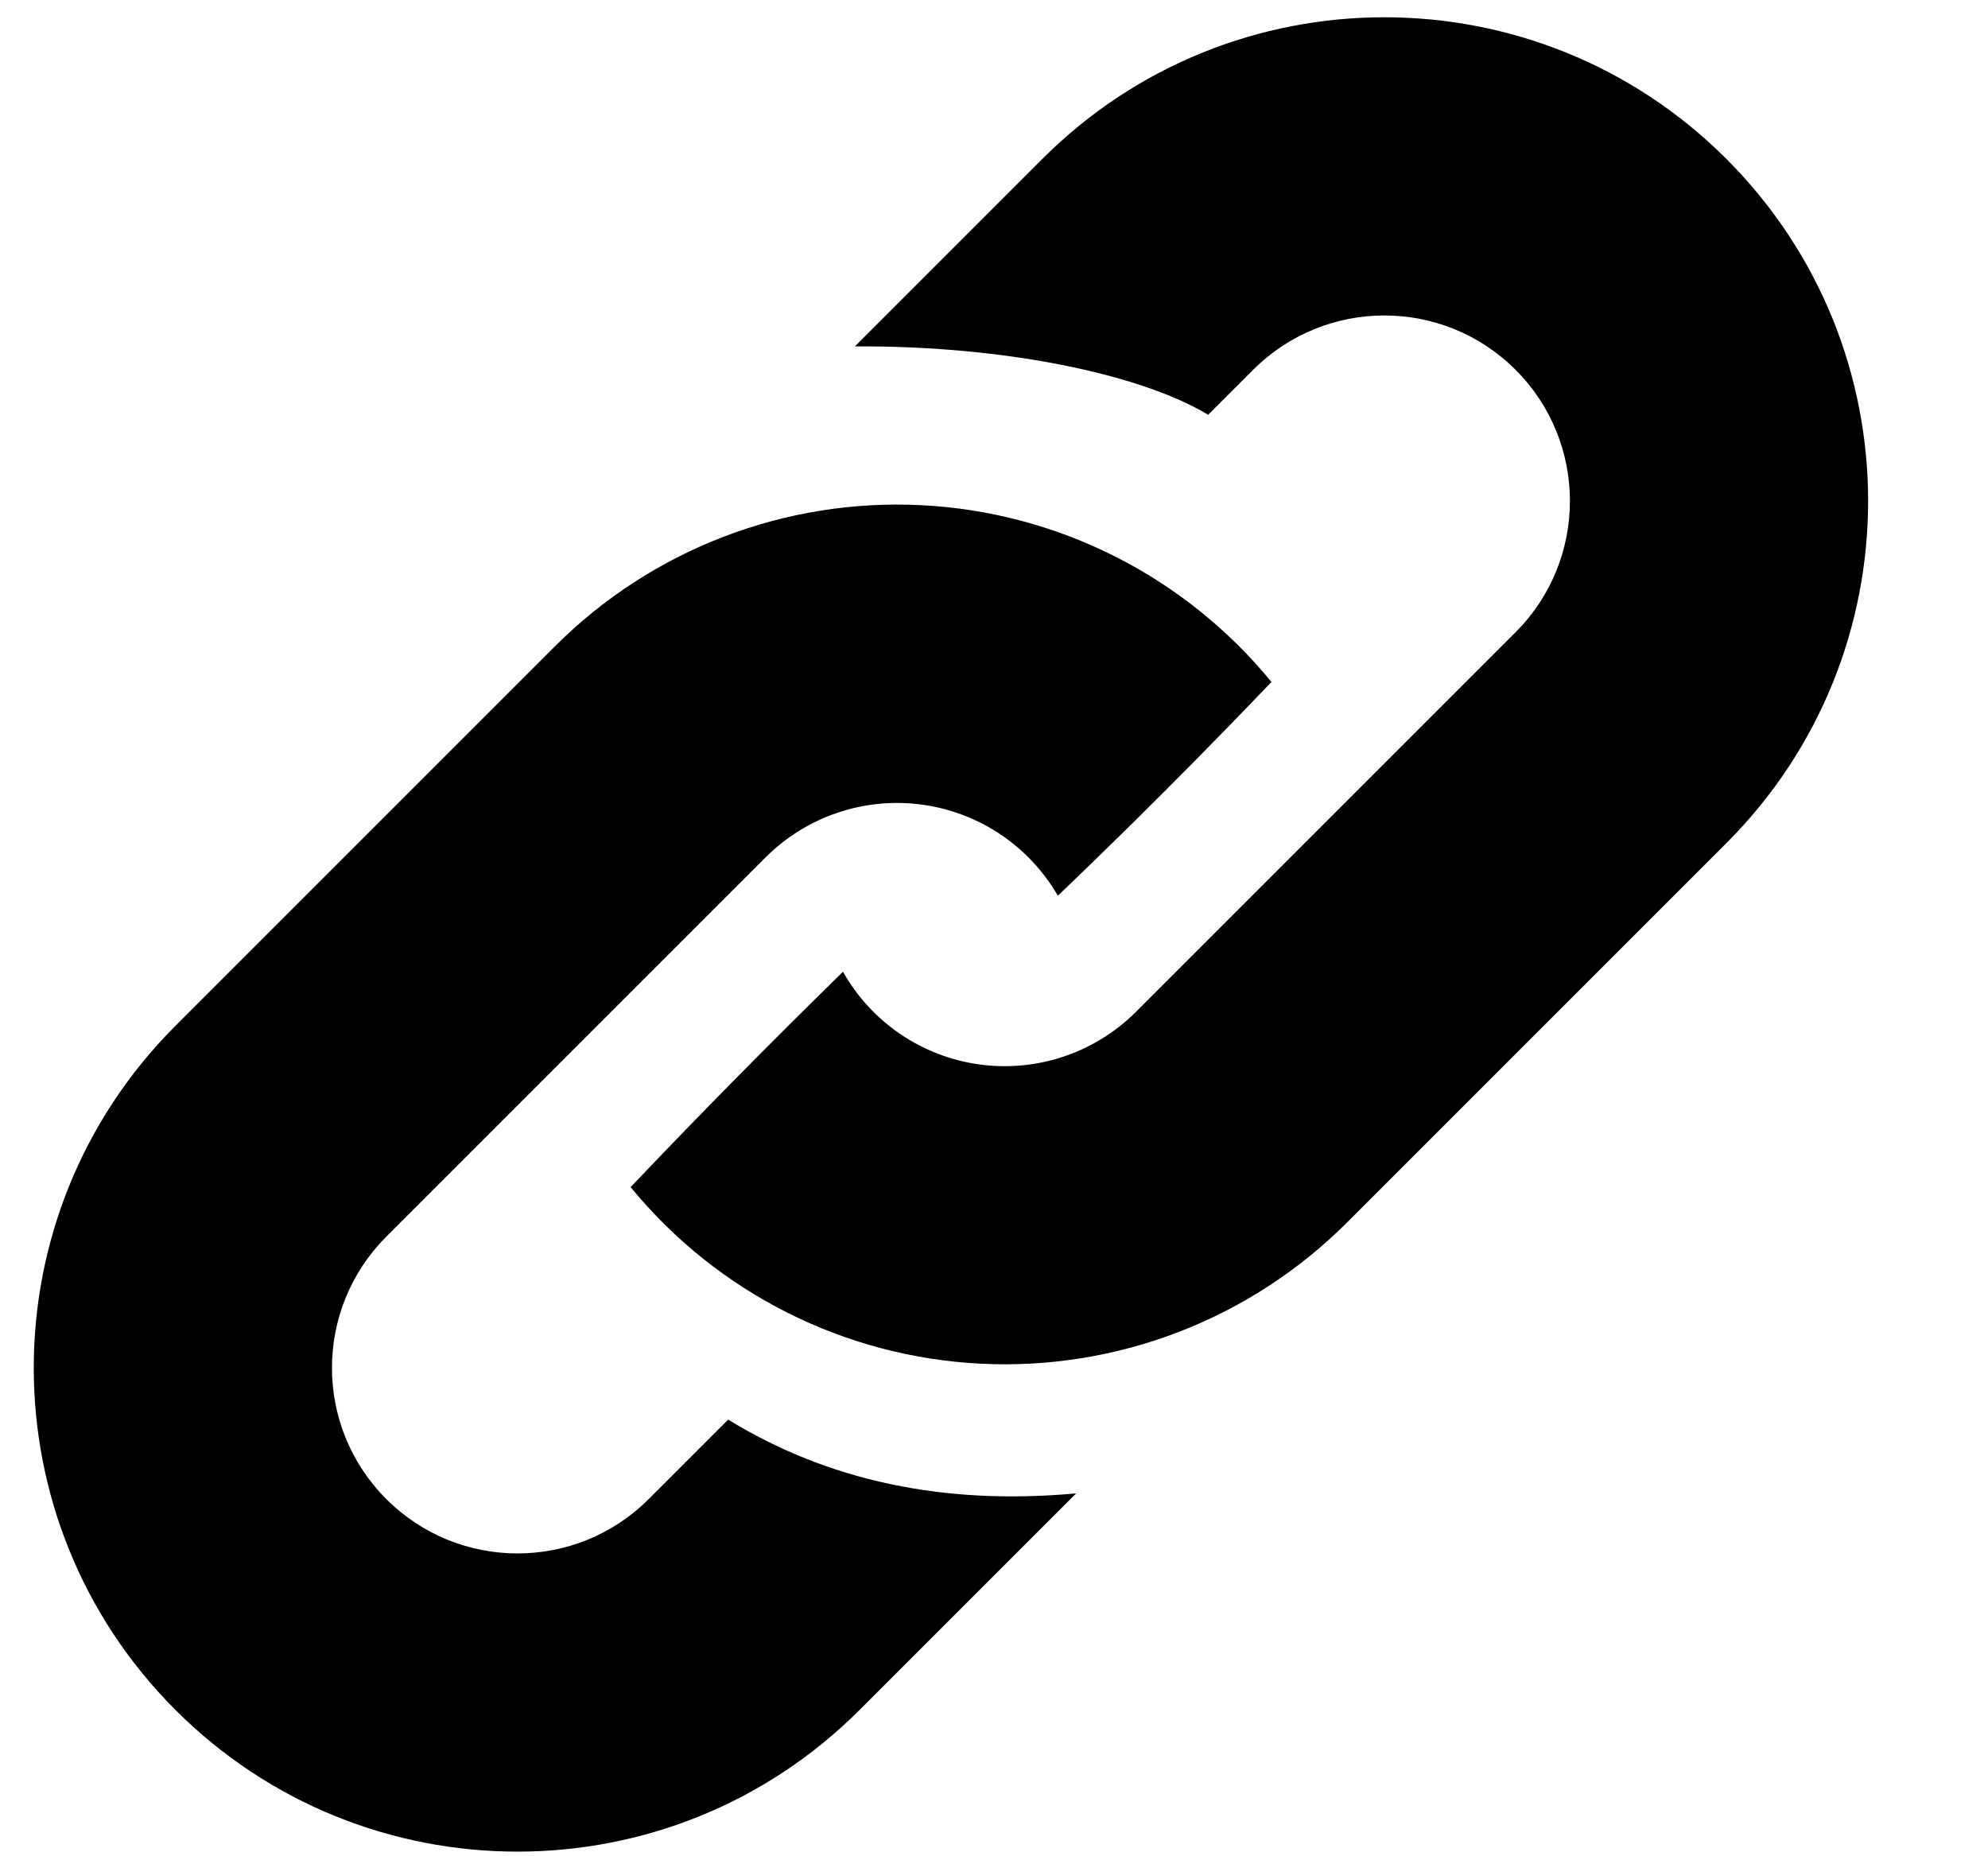
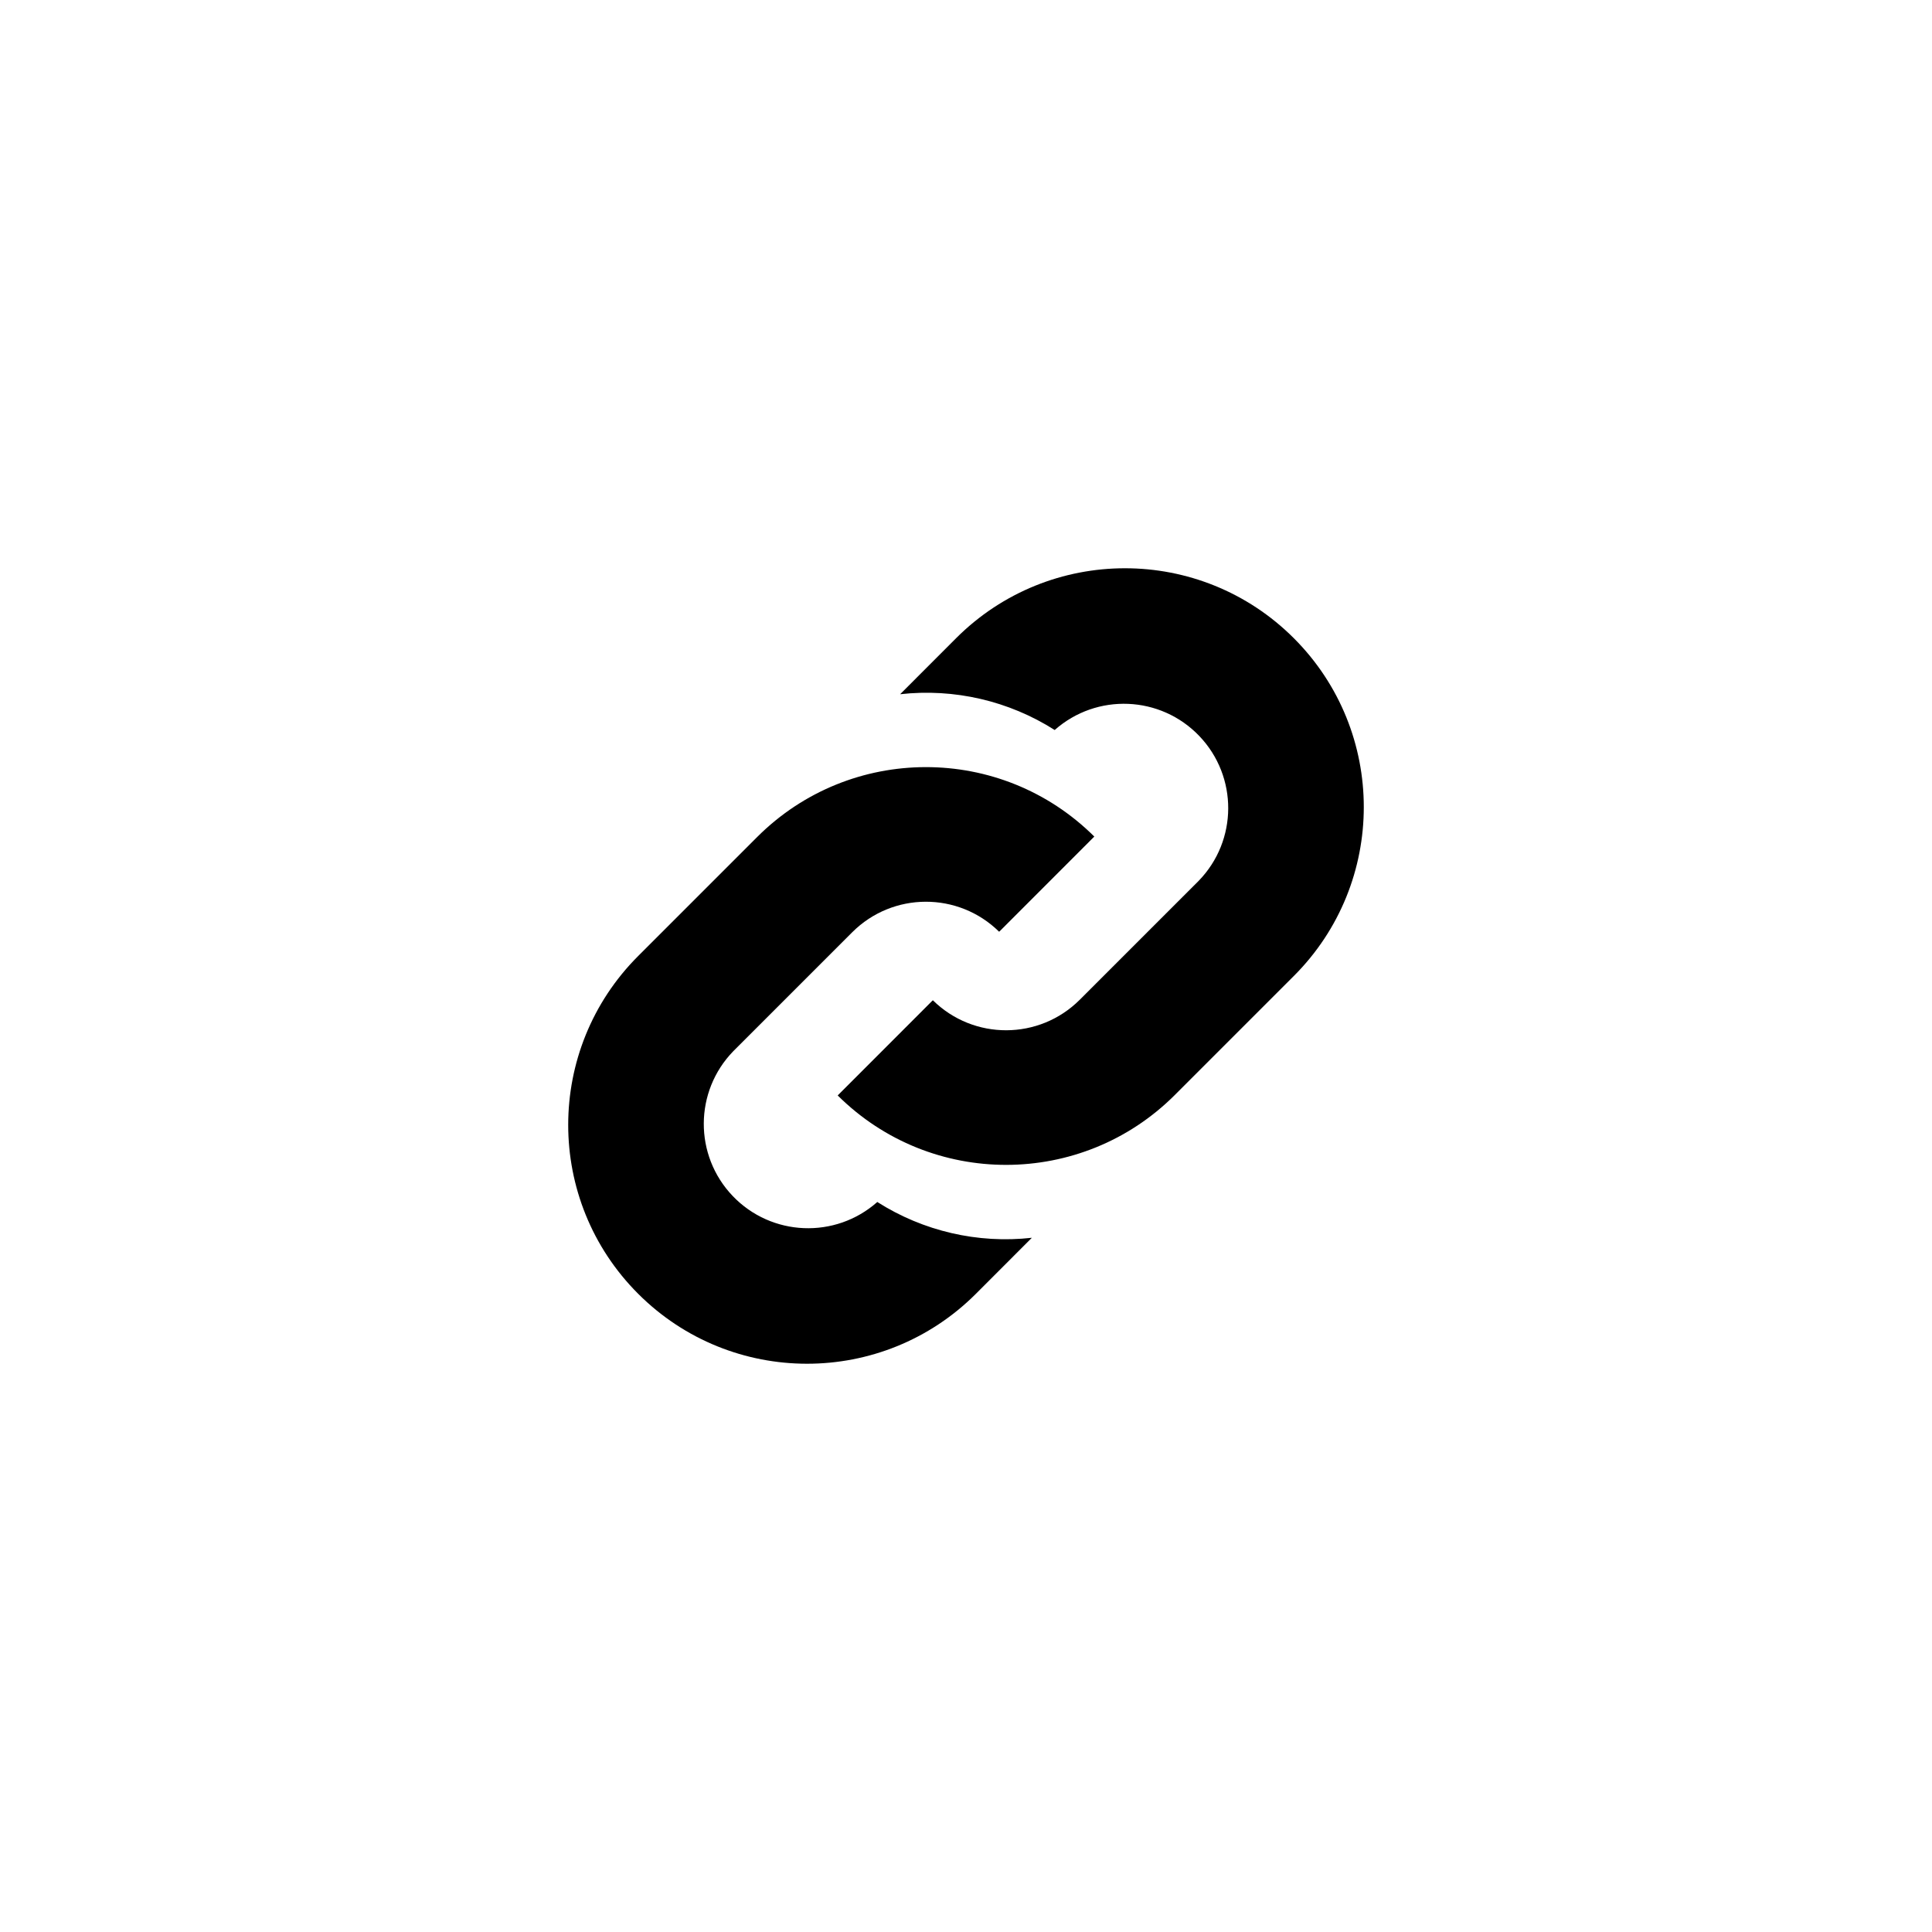
- <svg xmlns="http://www.w3.org/2000/svg" width="15" height="14" viewBox="0 0 15 14">
-   <path transform="rotate(-45 11.83 6.678)" d="M11.332 4.013a51.07 51.07 0 0 1-2.28.001A1.402 1.402 0 0 0 7.7 2.25H3.65a1.4 1.4 0 1 0 0 2.8h.848c.206.86.693 1.61 1.463 2.25H3.65a3.65 3.65 0 1 1 0-7.3H7.7a3.65 3.65 0 0 1 3.632 4.013zM10.9 0h2a3.65 3.65 0 0 1 0 7.3H8.85a3.65 3.65 0 0 1-3.632-4.011A62.68 62.68 0 0 1 7.5 3.273 1.401 1.401 0 0 0 8.85 5.05h4.05a1.4 1.4 0 0 0 0-2.8h-.48C12.274 1.664 11.694.785 10.9 0z" />
+ <svg xmlns="http://www.w3.org/2000/svg" width="34" height="34">
+   <path d="M15.439 21.153a4.202 4.202 0 0 0 2.72.63l-.985.986a4.202 4.202 0 1 1-5.943-5.945l2.093-2.093a4.202 4.202 0 0 1 5.934-.009l-1.655 1.656a5.886 5.886 0 0 1-.02.019 1.835 1.835 0 0 0-2.585.009l-2.093 2.093a1.836 1.836 0 0 0 2.534 2.654zm3.122-8.306a4.202 4.202 0 0 0-2.72-.63l.985-.986a4.202 4.202 0 1 1 5.943 5.945l-2.093 2.093a4.202 4.202 0 0 1-5.934.009l1.655-1.656.02-.019a1.835 1.835 0 0 0 2.585-.009l2.093-2.093a1.836 1.836 0 0 0-2.534-2.654z" />
</svg>
